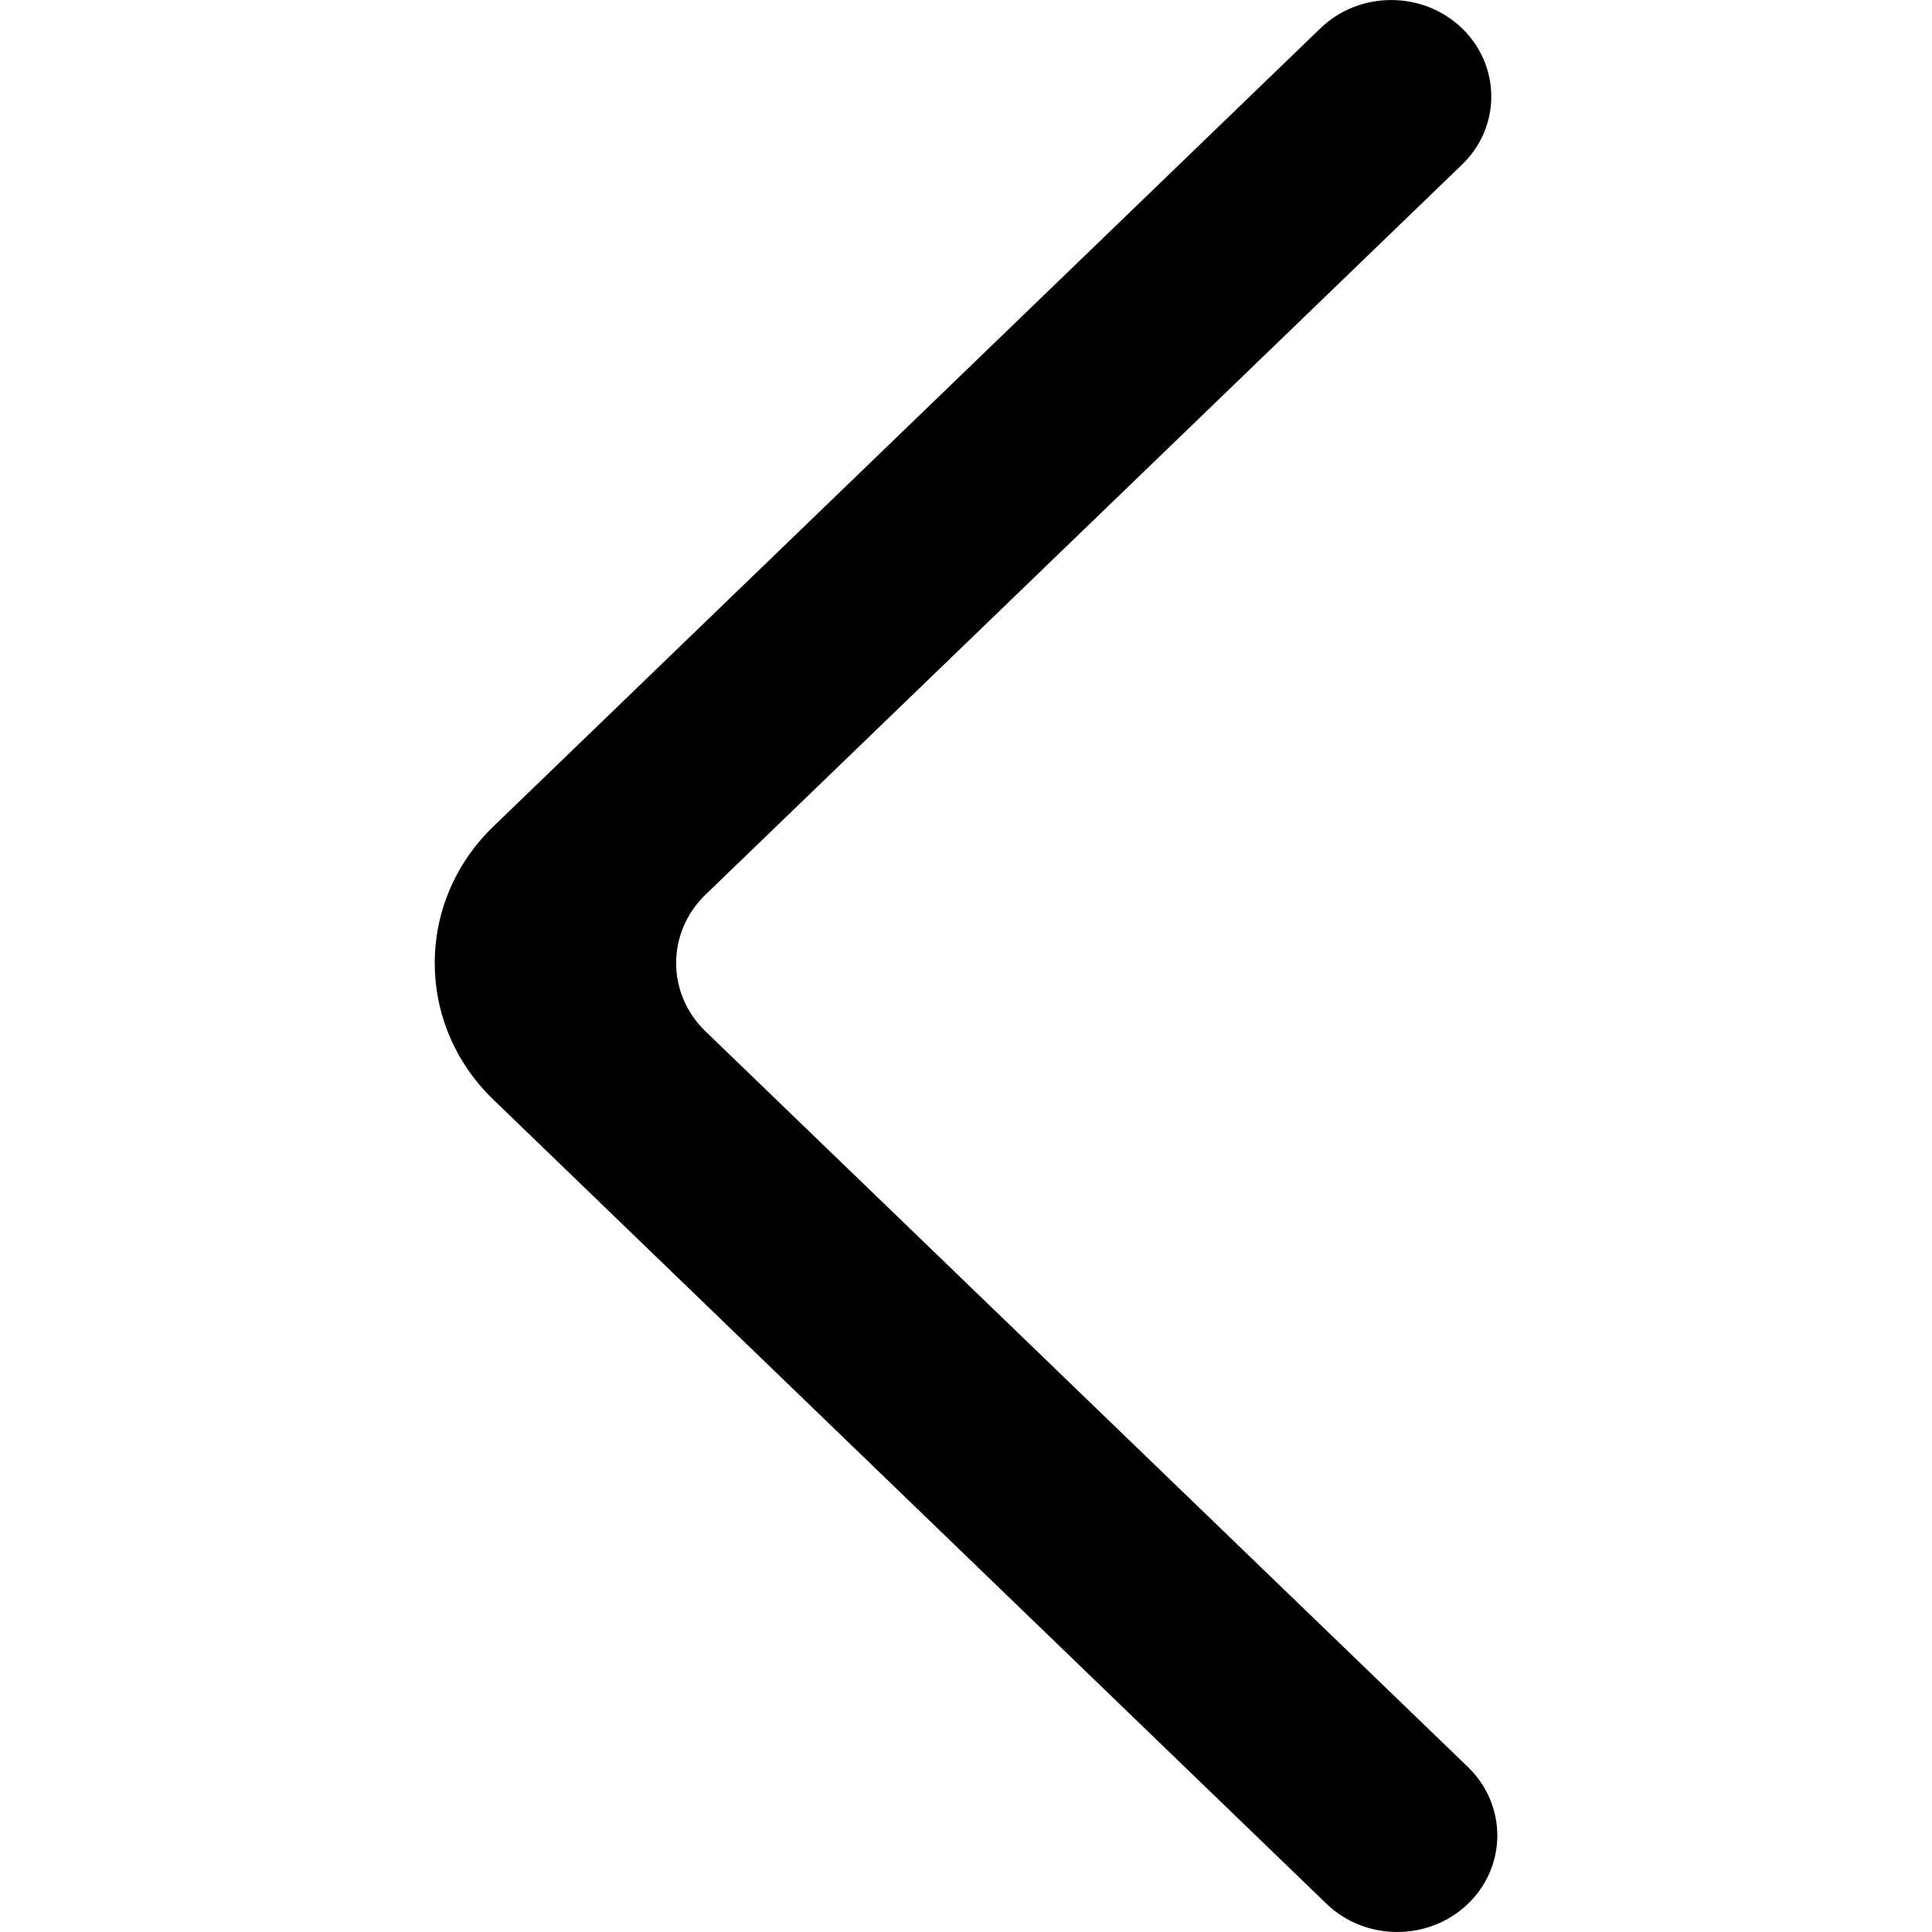
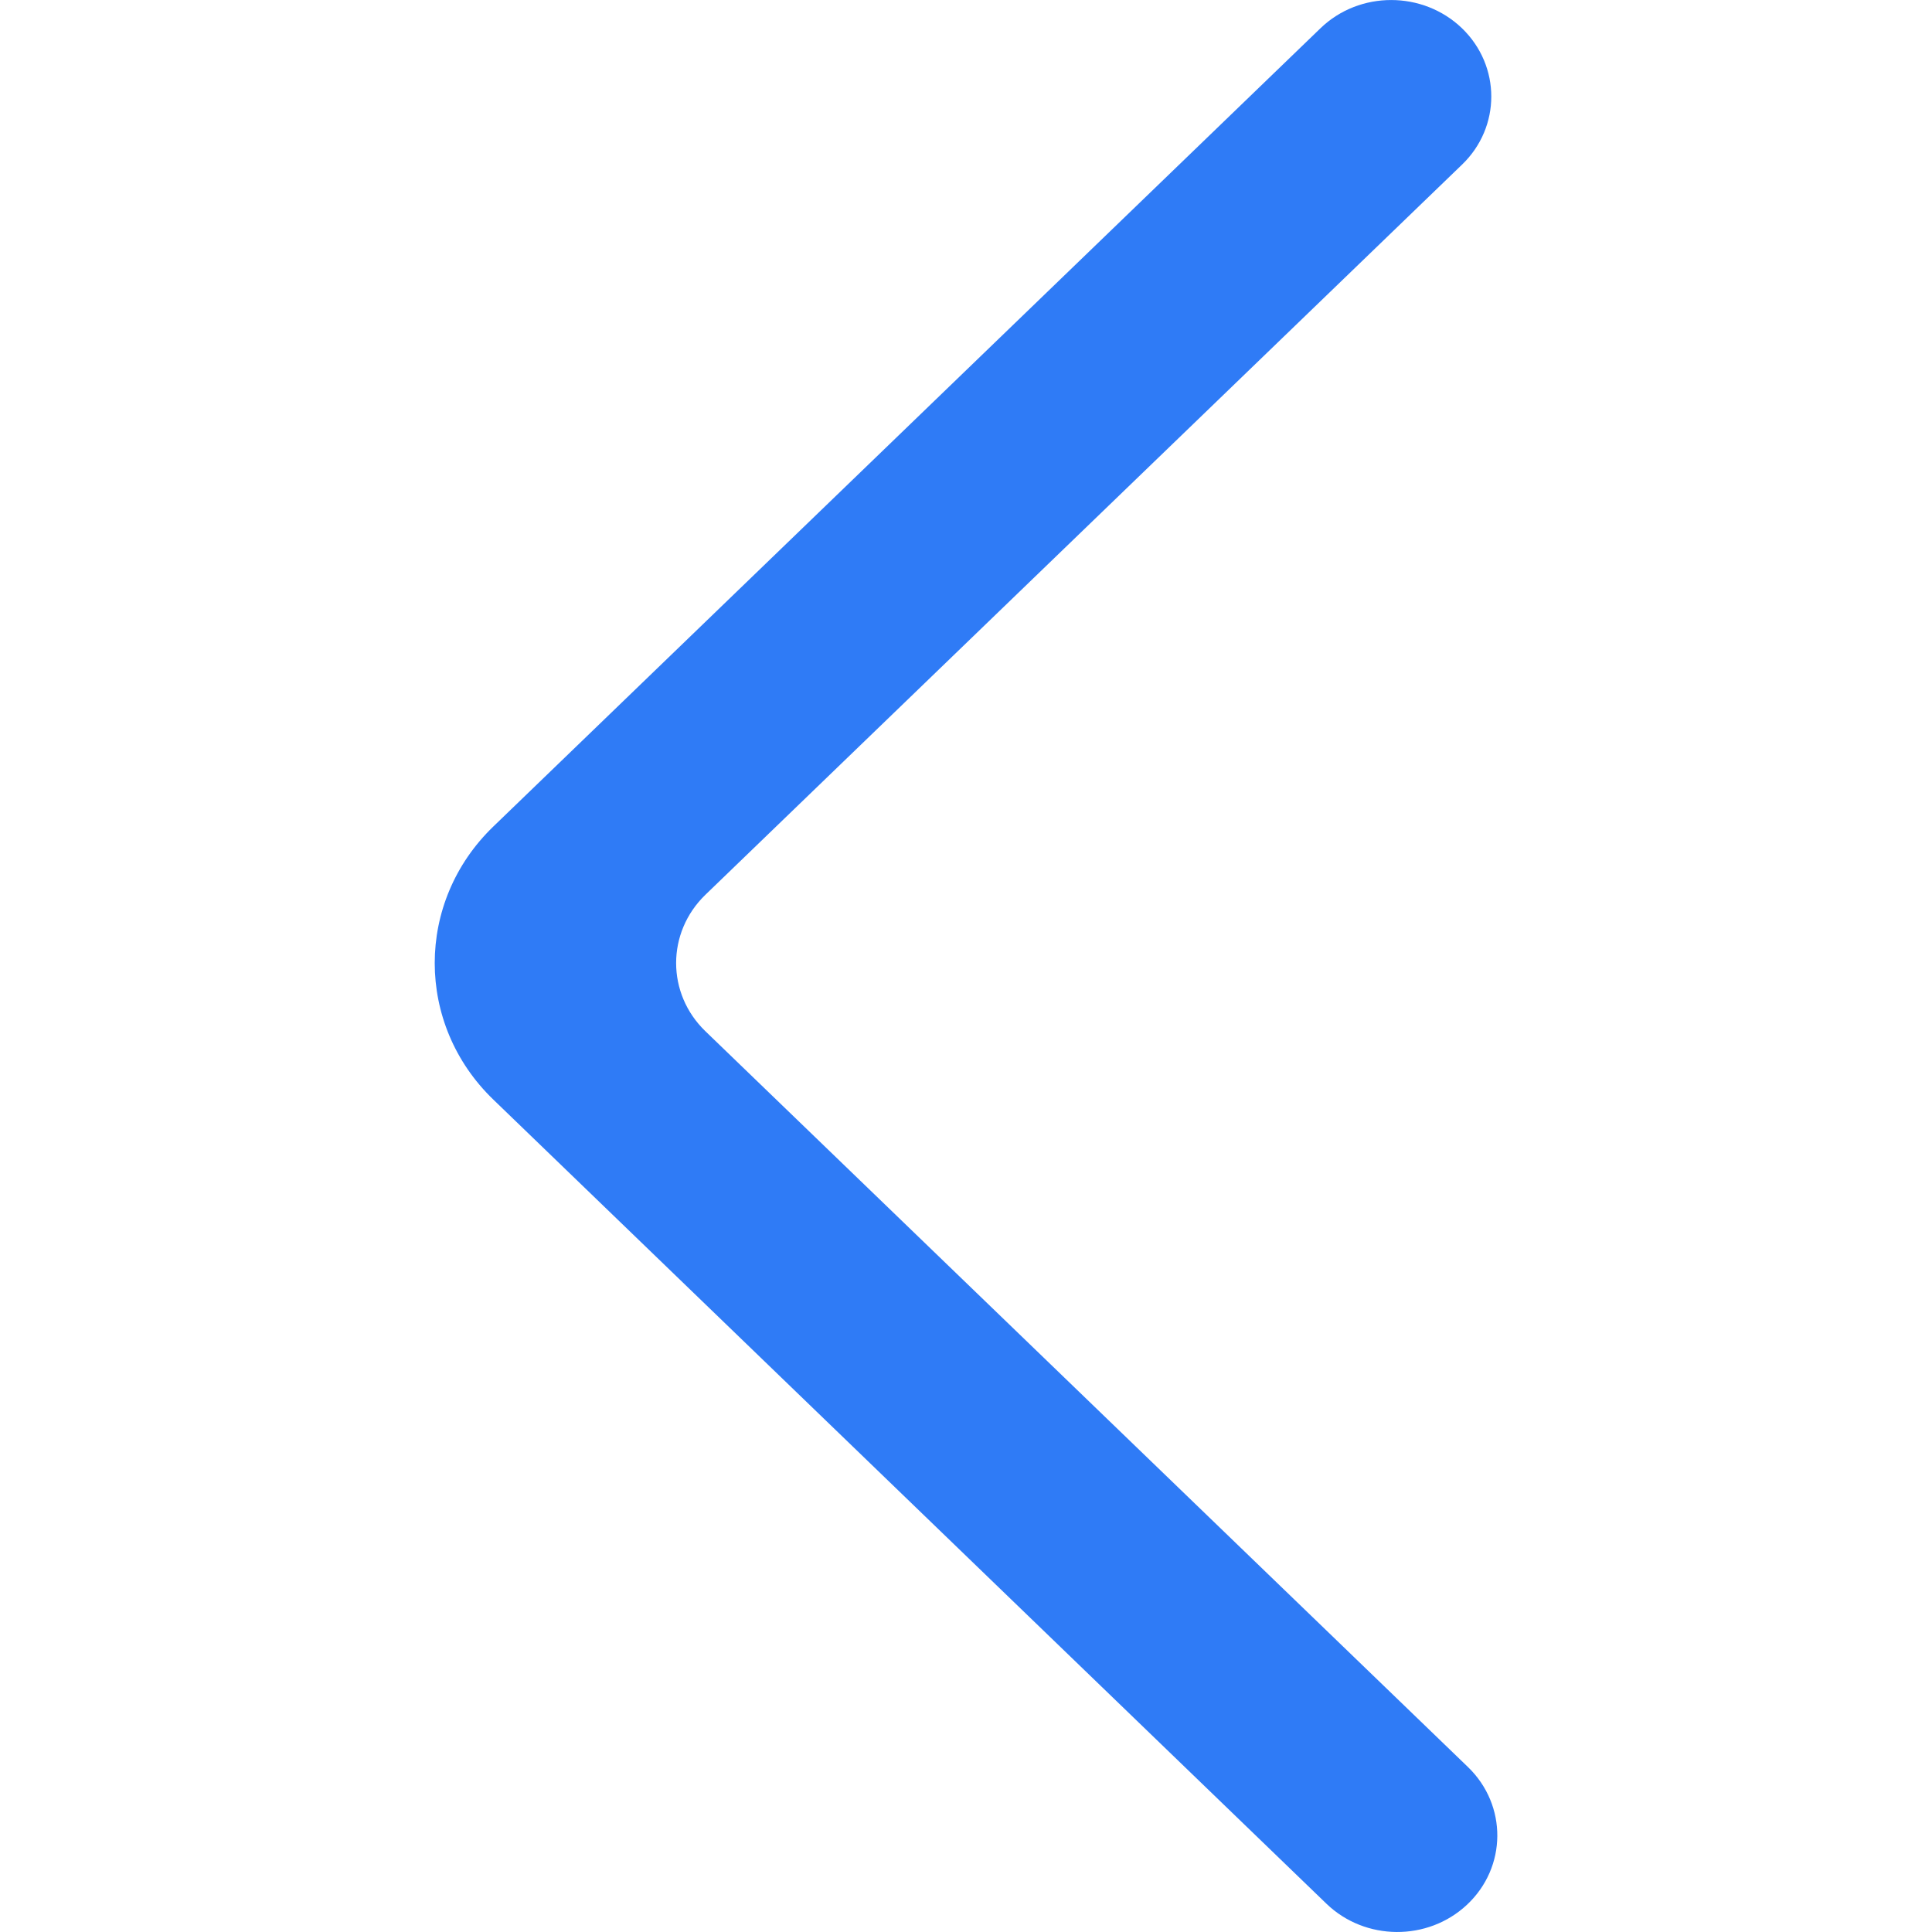
<svg xmlns="http://www.w3.org/2000/svg" width="800px" height="800px" viewBox="-4.5 0 20 20" version="1.1">
  <defs>

</defs>
  <g id="Page-1" stroke="none" stroke-width="1" fill="none" fill-rule="evenodd">
-     <g id="Dribbble-Light-Preview" transform="translate(-345, -6679)" fill="#000000">
+     <g id="Dribbble-Light-Preview" transform="translate(-345, -6679)" fill="#2f7bf6">
      <g id="icons" transform="translate(56, 160)">
        <path d="M299.634,6519.292 L299.634,6519.292 C299.229,6518.903 298.573,6518.903 298.17,6519.292 L289.607,6527.556 C288.798,6528.336 288.798,6529.603 289.607,6530.383 L298.232,6538.708 C298.632,6539.093 299.28,6539.098 299.686,6538.718 L299.686,6538.718 C300.101,6538.329 300.105,6537.688 299.697,6537.293 L291.803,6529.676 C291.398,6529.286 291.398,6528.653 291.803,6528.262 L299.634,6520.705 C300.039,6520.316 300.039,6519.683 299.634,6519.292" id="arrow_left-[#335]">

</path>
      </g>
    </g>
  </g>
</svg>
